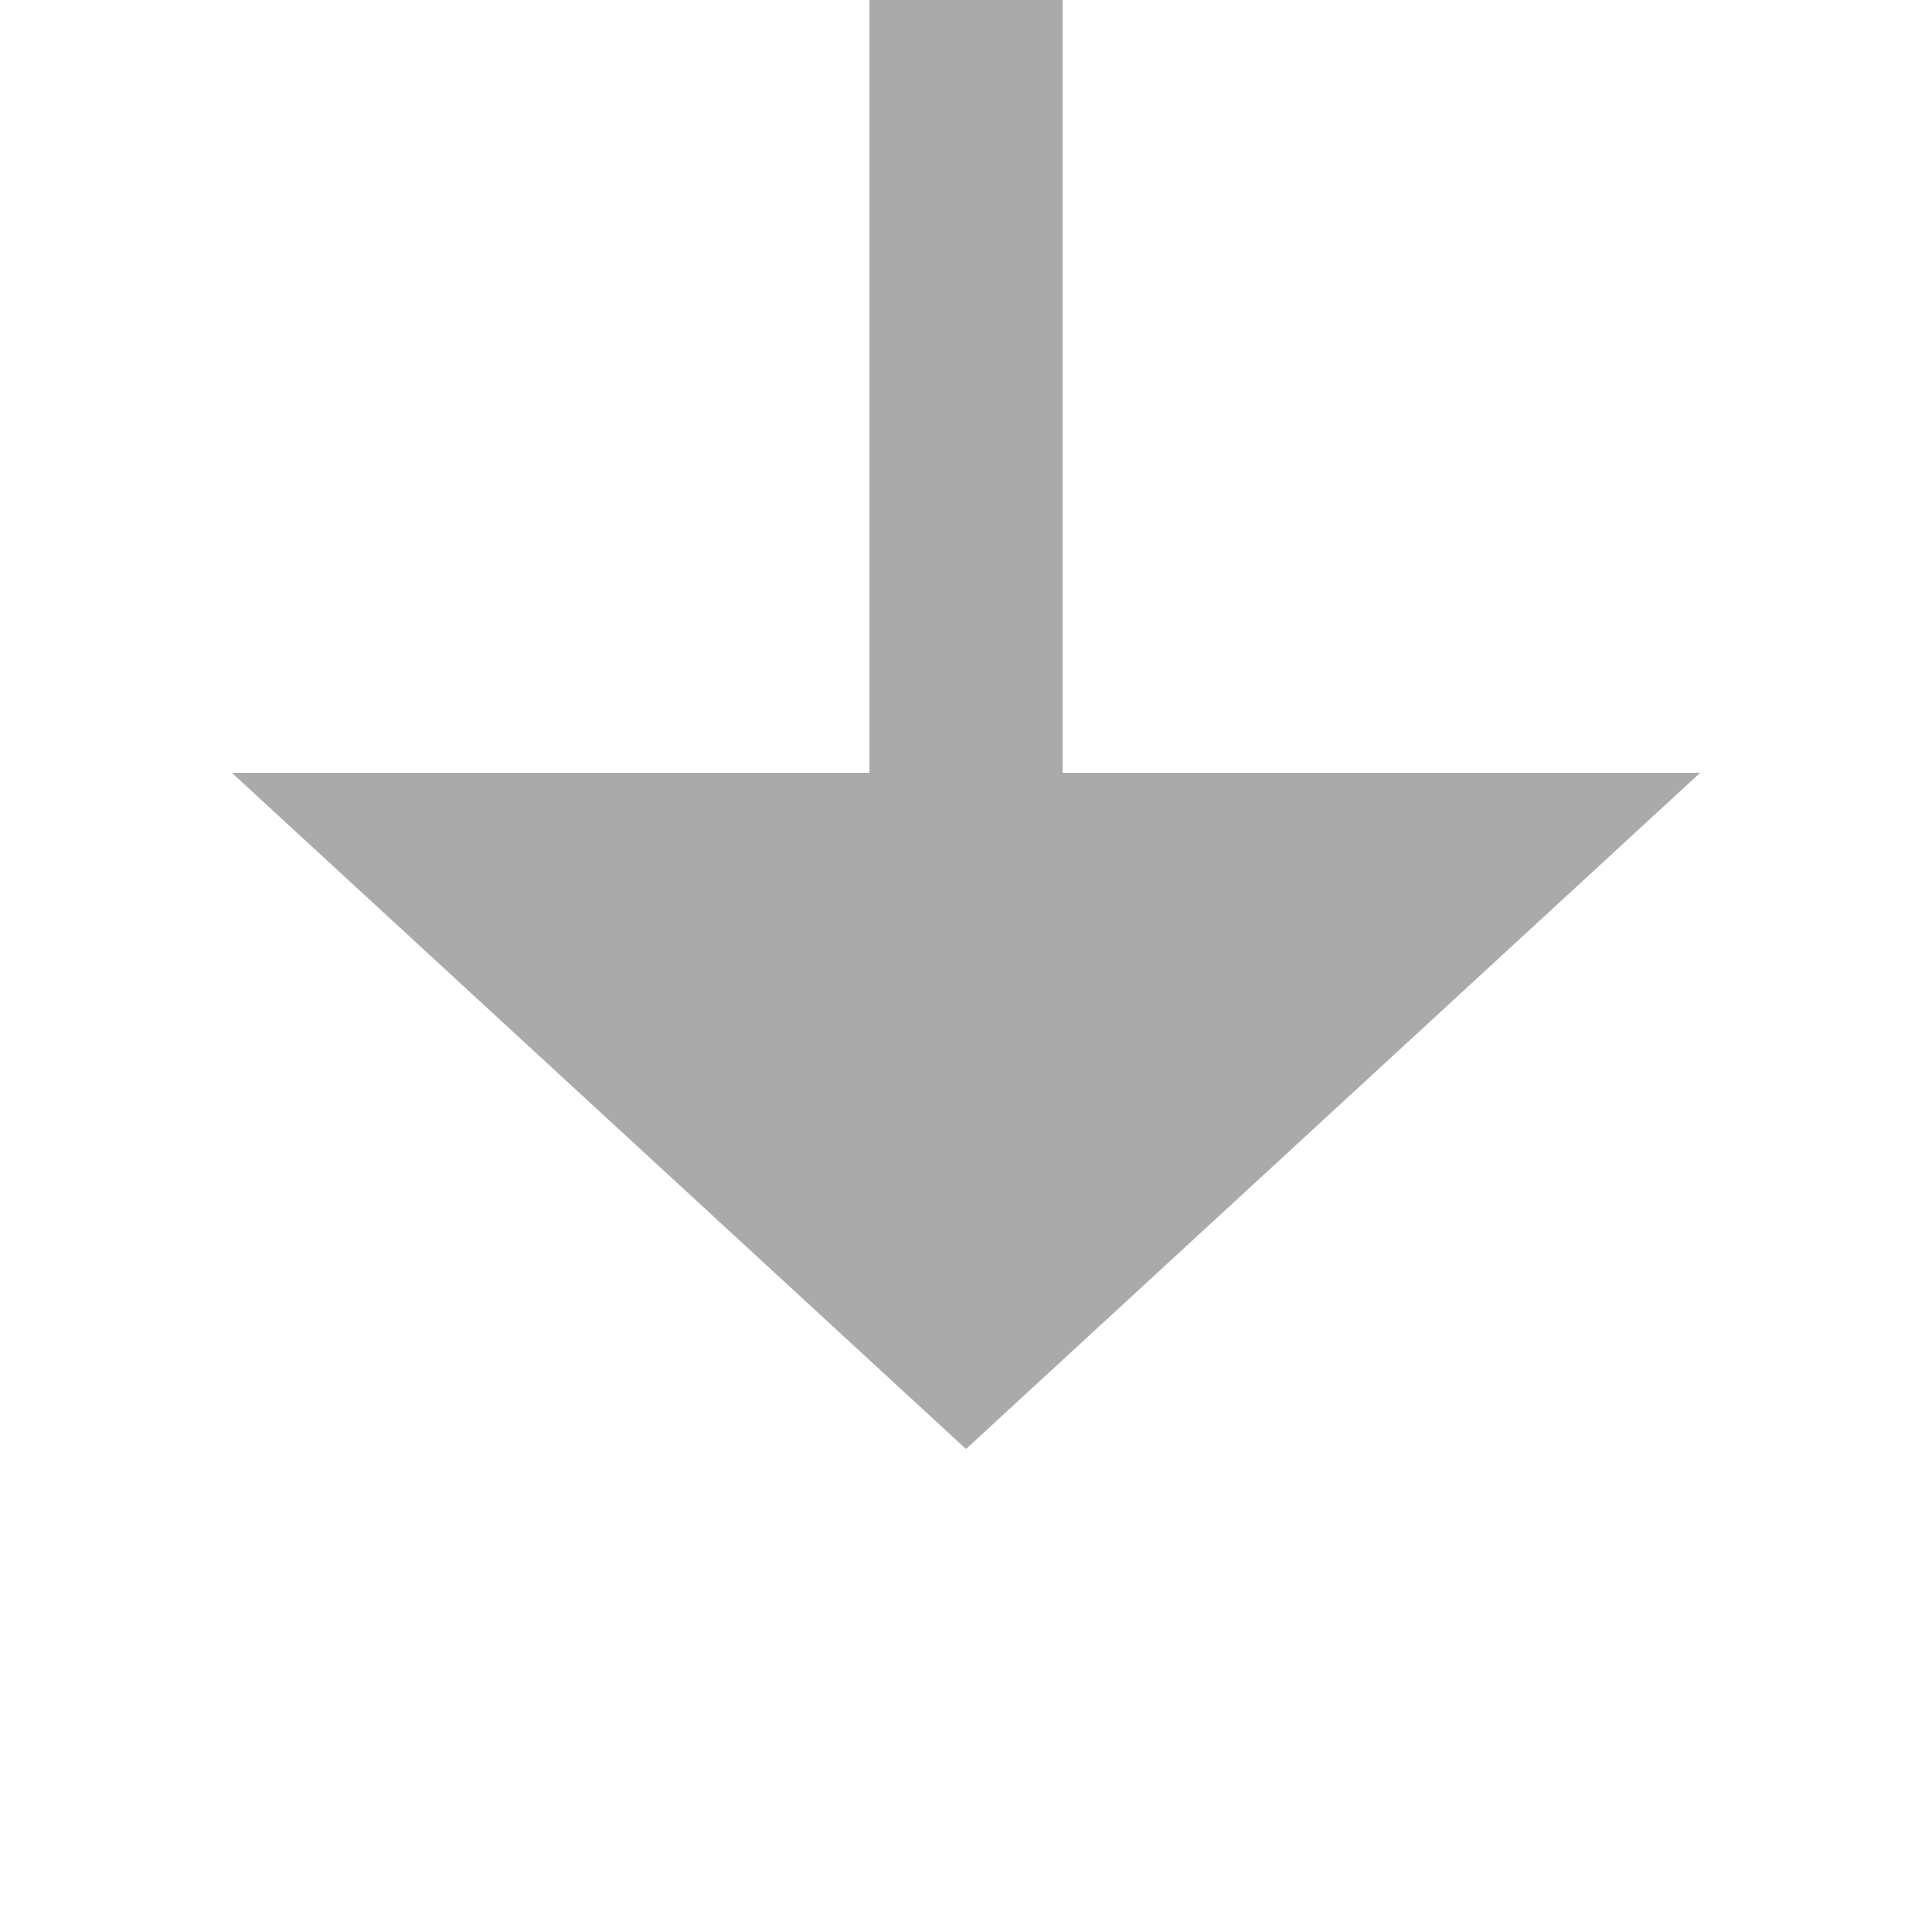
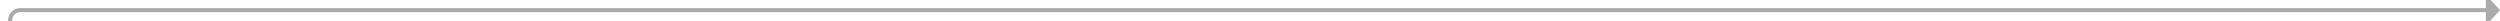
- <svg xmlns="http://www.w3.org/2000/svg" version="1.1" width="20px" height="20px" preserveAspectRatio="xMinYMid meet" viewBox="595 1661  20 18">
-   <path d="M 605 1460  L 605 1669  " stroke-width="2" stroke="#aaaaaa" fill="none" />
-   <path d="M 597.4 1668  L 605 1675  L 612.6 1668  L 597.4 1668  Z " fill-rule="nonzero" fill="#aaaaaa" stroke="none" />
+ <svg xmlns="http://www.w3.org/2000/svg" version="1.1" width="1234px" height="10px" preserveAspectRatio="xMinYMid meet" viewBox="446 1036  1234 8">
+   <path d="M 451 1110  L 451 1045  A 5 5 0 0 1 456 1040 L 1674 1040  " stroke-width="2" stroke="#aaaaaa" fill="none" />
+   <path d="M 1673 1047.6  L 1680 1040  L 1673 1032.4  L 1673 1047.6  Z " fill-rule="nonzero" fill="#aaaaaa" stroke="none" />
</svg>
